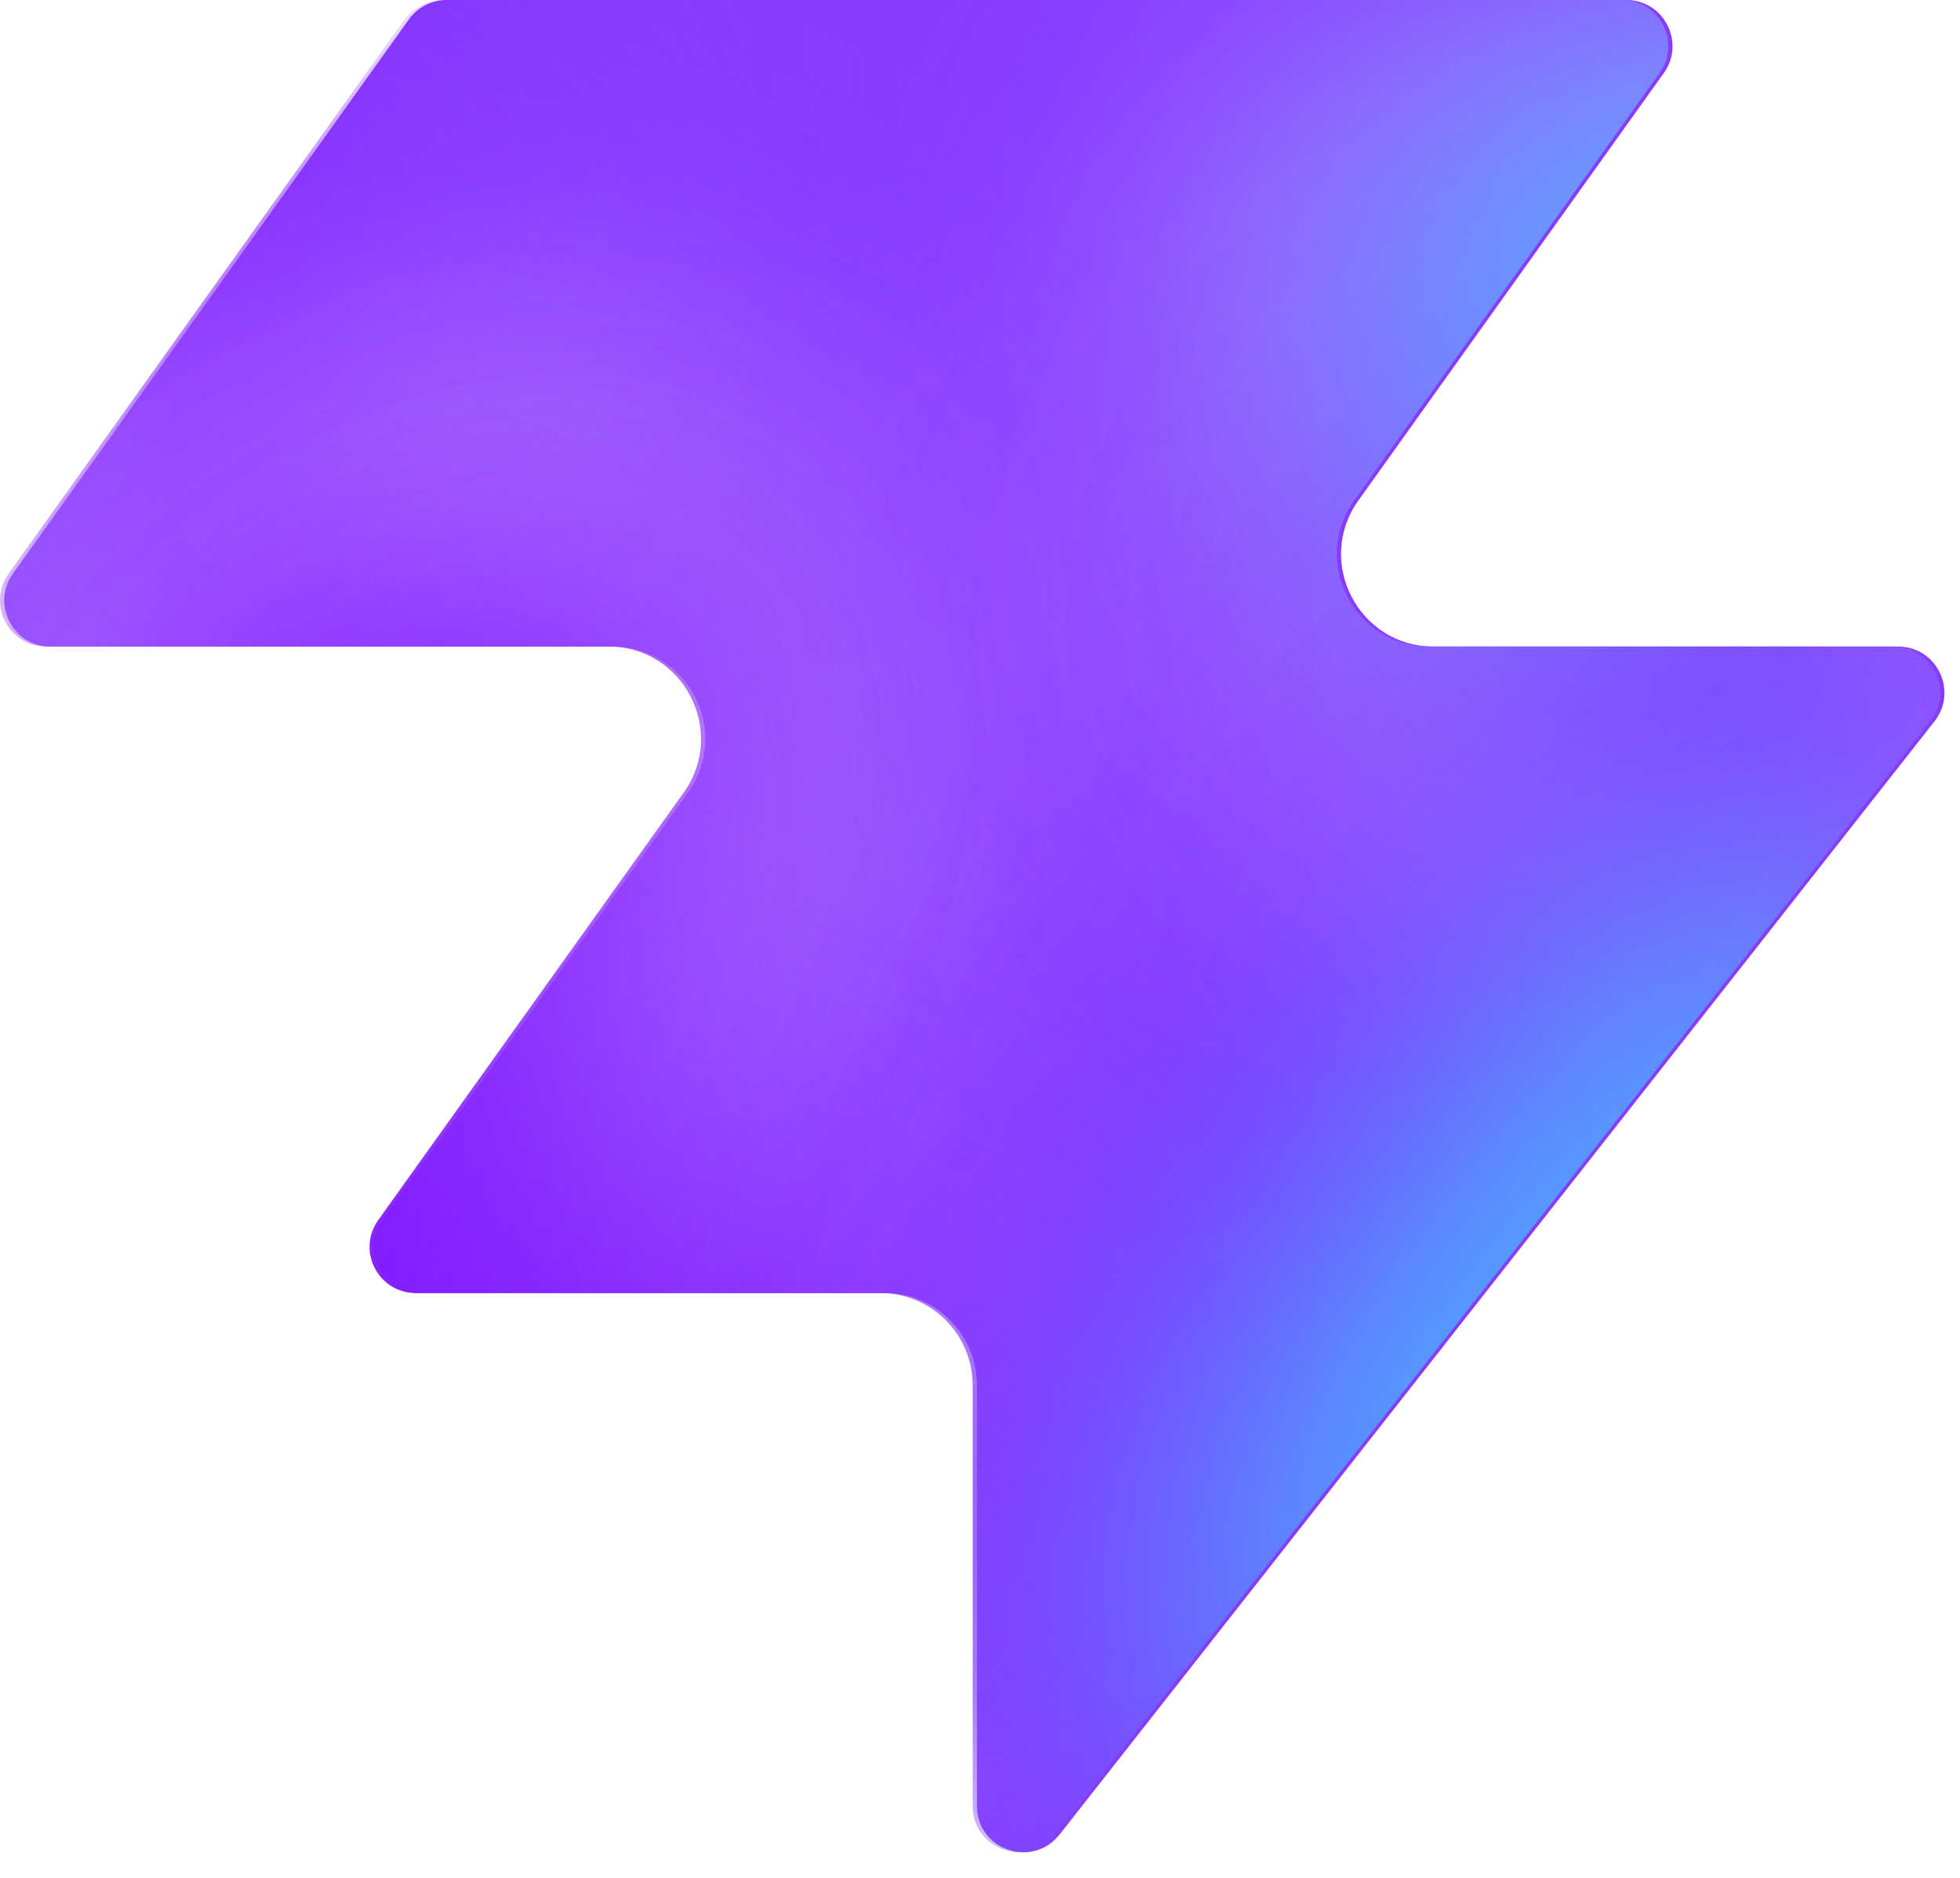
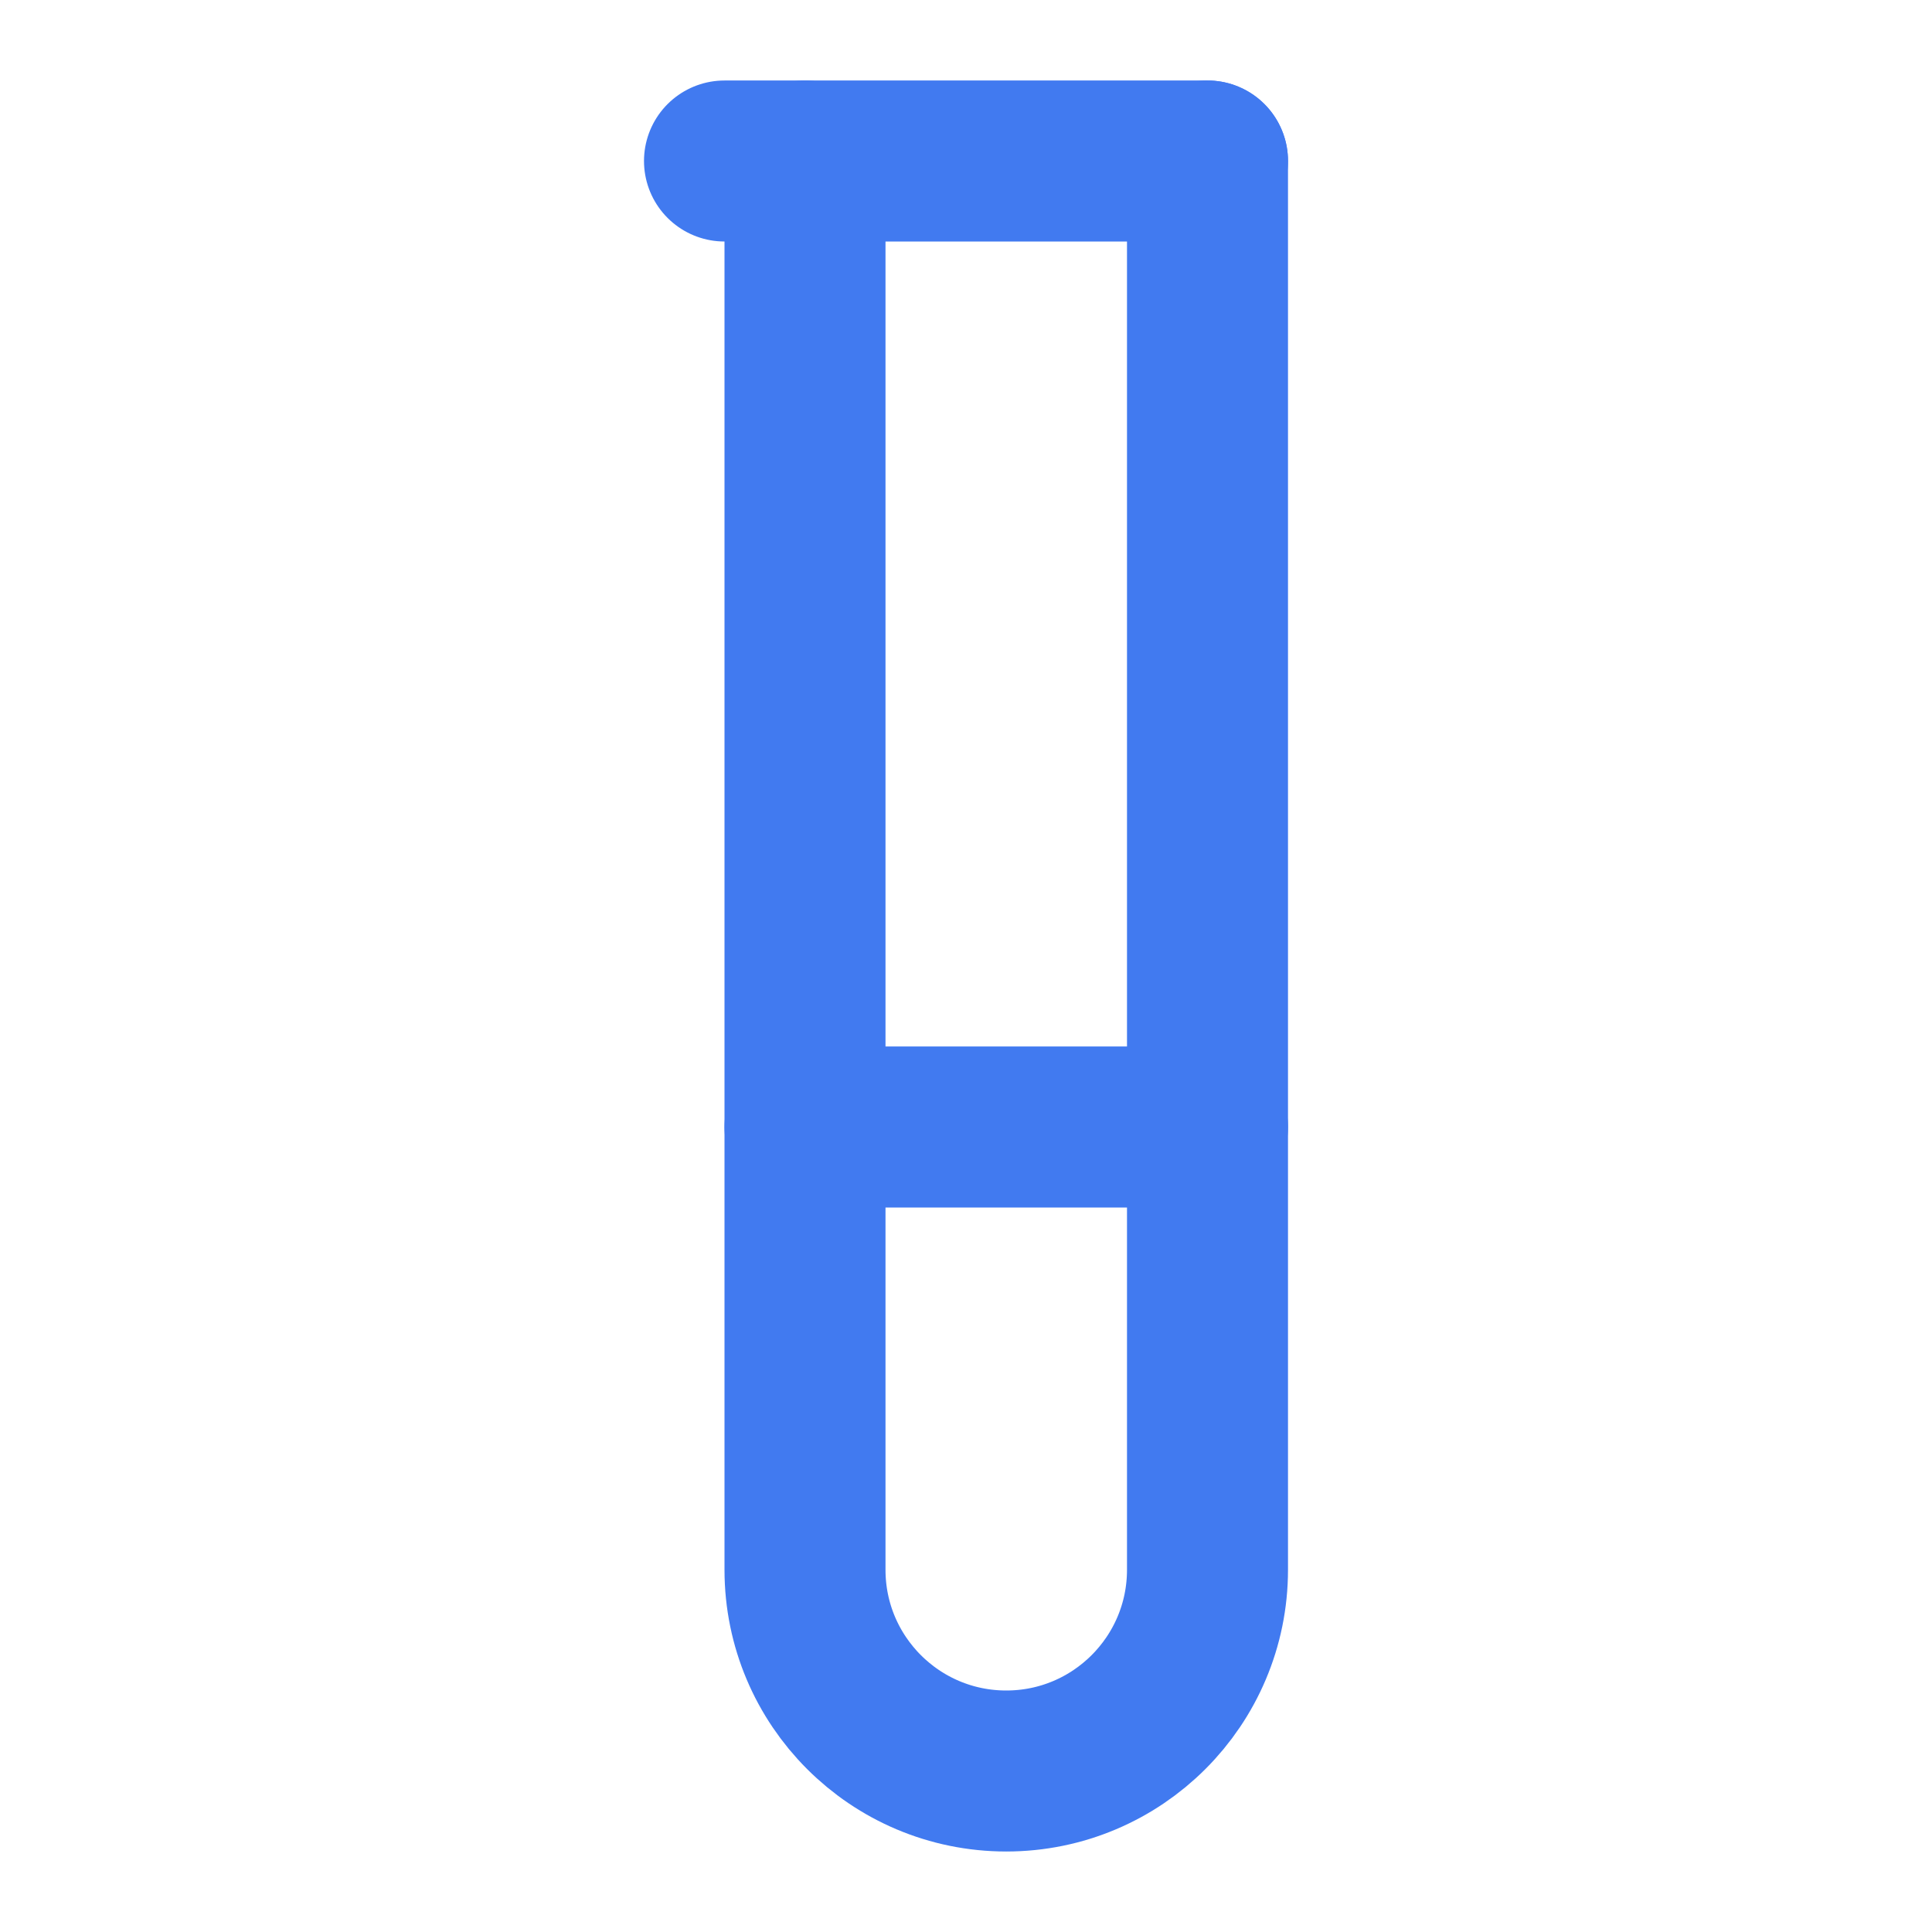
- <svg xmlns="http://www.w3.org/2000/svg" width="48" height="46" fill="none" viewBox="0 0 48 46">
-   <path fill="#863bff" d="M25.946 44.938c-.664.845-2.021.375-2.021-.698V33.937a2.26 2.26 0 0 0-2.262-2.262H10.287c-.92 0-1.456-1.04-.92-1.788l7.48-10.471c1.07-1.497 0-3.578-1.842-3.578H1.237c-.92 0-1.456-1.04-.92-1.788L10.013.474c.214-.297.556-.474.92-.474h28.894c.92 0 1.456 1.04.92 1.788l-7.48 10.471c-1.07 1.498 0 3.579 1.842 3.579h11.377c.943 0 1.473 1.088.89 1.83L25.947 44.94z" style="fill:#863bff;fill:color(display-p3 .525 .23 1);fill-opacity:1" />
-   <mask id="a" width="48" height="46" x="0" y="0" maskUnits="userSpaceOnUse" style="mask-type:alpha">
-     <path fill="#000" d="M25.842 44.938c-.664.844-2.021.375-2.021-.698V33.937a2.26 2.26 0 0 0-2.262-2.262H10.183c-.92 0-1.456-1.04-.92-1.788l7.48-10.471c1.07-1.498 0-3.579-1.842-3.579H1.133c-.92 0-1.456-1.04-.92-1.787L9.91.473c.214-.297.556-.474.92-.474h28.894c.92 0 1.456 1.04.92 1.788l-7.48 10.471c-1.07 1.498 0 3.578 1.842 3.578h11.377c.943 0 1.473 1.088.89 1.832L25.843 44.94z" style="fill:#000;fill-opacity:1" />
-   </mask>
-   <g mask="url(#a)">
-     <g filter="url(#b)">
-       <ellipse cx="5.508" cy="14.704" fill="#ede6ff" rx="5.508" ry="14.704" style="fill:#ede6ff;fill:color(display-p3 .927 .903 1);fill-opacity:1" transform="matrix(.00324 1 1 -.00324 -4.47 31.516)" />
-     </g>
-     <g filter="url(#c)">
-       <ellipse cx="10.399" cy="29.851" fill="#ede6ff" rx="10.399" ry="29.851" style="fill:#ede6ff;fill:color(display-p3 .927 .903 1);fill-opacity:1" transform="matrix(.00324 1 1 -.00324 -39.328 7.883)" />
-     </g>
-     <g filter="url(#d)">
-       <ellipse cx="5.508" cy="30.487" fill="#7e14ff" rx="5.508" ry="30.487" style="fill:#7e14ff;fill:color(display-p3 .492 .077 1);fill-opacity:1" transform="rotate(89.814 -25.913 -14.639)scale(1 -1)" />
-     </g>
-     <g filter="url(#e)">
-       <ellipse cx="5.508" cy="30.599" fill="#7e14ff" rx="5.508" ry="30.599" style="fill:#7e14ff;fill:color(display-p3 .492 .077 1);fill-opacity:1" transform="rotate(89.814 -32.644 -3.334)scale(1 -1)" />
-     </g>
-     <g filter="url(#f)">
-       <ellipse cx="5.508" cy="30.599" fill="#7e14ff" rx="5.508" ry="30.599" style="fill:#7e14ff;fill:color(display-p3 .492 .077 1);fill-opacity:1" transform="matrix(.00324 1 1 -.00324 -34.34 30.47)" />
-     </g>
-     <g filter="url(#g)">
-       <ellipse cx="14.072" cy="22.078" fill="#ede6ff" rx="14.072" ry="22.078" style="fill:#ede6ff;fill:color(display-p3 .927 .903 1);fill-opacity:1" transform="rotate(93.35 24.506 48.493)scale(-1 1)" />
-     </g>
-     <g filter="url(#h)">
-       <ellipse cx="3.47" cy="21.501" fill="#7e14ff" rx="3.47" ry="21.501" style="fill:#7e14ff;fill:color(display-p3 .492 .077 1);fill-opacity:1" transform="rotate(89.009 28.708 47.59)scale(-1 1)" />
-     </g>
-     <g filter="url(#i)">
-       <ellipse cx="3.47" cy="21.501" fill="#7e14ff" rx="3.47" ry="21.501" style="fill:#7e14ff;fill:color(display-p3 .492 .077 1);fill-opacity:1" transform="rotate(89.009 28.708 47.59)scale(-1 1)" />
-     </g>
-     <g filter="url(#j)">
-       <ellipse cx=".387" cy="8.972" fill="#7e14ff" rx="4.407" ry="29.108" style="fill:#7e14ff;fill:color(display-p3 .492 .077 1);fill-opacity:1" transform="rotate(39.51 .387 8.972)" />
-     </g>
-     <g filter="url(#k)">
-       <ellipse cx="47.523" cy="-6.092" fill="#7e14ff" rx="4.407" ry="29.108" style="fill:#7e14ff;fill:color(display-p3 .492 .077 1);fill-opacity:1" transform="rotate(37.892 47.523 -6.092)" />
-     </g>
-     <g filter="url(#l)">
-       <ellipse cx="41.412" cy="6.333" fill="#47bfff" rx="5.971" ry="9.665" style="fill:#47bfff;fill:color(display-p3 .28 .748 1);fill-opacity:1" transform="rotate(37.892 41.412 6.333)" />
-     </g>
-     <g filter="url(#m)">
-       <ellipse cx="-1.879" cy="38.332" fill="#7e14ff" rx="4.407" ry="29.108" style="fill:#7e14ff;fill:color(display-p3 .492 .077 1);fill-opacity:1" transform="rotate(37.892 -1.88 38.332)" />
-     </g>
-     <g filter="url(#n)">
-       <ellipse cx="-1.879" cy="38.332" fill="#7e14ff" rx="4.407" ry="29.108" style="fill:#7e14ff;fill:color(display-p3 .492 .077 1);fill-opacity:1" transform="rotate(37.892 -1.88 38.332)" />
-     </g>
-     <g filter="url(#o)">
-       <ellipse cx="35.651" cy="29.907" fill="#7e14ff" rx="4.407" ry="29.108" style="fill:#7e14ff;fill:color(display-p3 .492 .077 1);fill-opacity:1" transform="rotate(37.892 35.651 29.907)" />
-     </g>
-     <g filter="url(#p)">
-       <ellipse cx="38.418" cy="32.4" fill="#47bfff" rx="5.971" ry="15.297" style="fill:#47bfff;fill:color(display-p3 .28 .748 1);fill-opacity:1" transform="rotate(37.892 38.418 32.4)" />
-     </g>
-   </g>
-   <defs>
-     <filter id="b" width="60.045" height="41.654" x="-19.77" y="16.149" color-interpolation-filters="sRGB" filterUnits="userSpaceOnUse">
-       <feFlood flood-opacity="0" result="BackgroundImageFix" />
-       <feBlend in="SourceGraphic" in2="BackgroundImageFix" result="shape" />
-       <feGaussianBlur result="effect1_foregroundBlur_2002_17158" stdDeviation="7.659" />
-     </filter>
-     <filter id="c" width="90.34" height="51.437" x="-54.613" y="-7.533" color-interpolation-filters="sRGB" filterUnits="userSpaceOnUse">
-       <feFlood flood-opacity="0" result="BackgroundImageFix" />
-       <feBlend in="SourceGraphic" in2="BackgroundImageFix" result="shape" />
-       <feGaussianBlur result="effect1_foregroundBlur_2002_17158" stdDeviation="7.659" />
-     </filter>
-     <filter id="d" width="79.355" height="29.4" x="-49.64" y="2.03" color-interpolation-filters="sRGB" filterUnits="userSpaceOnUse">
-       <feFlood flood-opacity="0" result="BackgroundImageFix" />
-       <feBlend in="SourceGraphic" in2="BackgroundImageFix" result="shape" />
-       <feGaussianBlur result="effect1_foregroundBlur_2002_17158" stdDeviation="4.596" />
-     </filter>
-     <filter id="e" width="79.579" height="29.4" x="-45.045" y="20.029" color-interpolation-filters="sRGB" filterUnits="userSpaceOnUse">
-       <feFlood flood-opacity="0" result="BackgroundImageFix" />
-       <feBlend in="SourceGraphic" in2="BackgroundImageFix" result="shape" />
-       <feGaussianBlur result="effect1_foregroundBlur_2002_17158" stdDeviation="4.596" />
-     </filter>
-     <filter id="f" width="79.579" height="29.4" x="-43.513" y="21.178" color-interpolation-filters="sRGB" filterUnits="userSpaceOnUse">
-       <feFlood flood-opacity="0" result="BackgroundImageFix" />
-       <feBlend in="SourceGraphic" in2="BackgroundImageFix" result="shape" />
-       <feGaussianBlur result="effect1_foregroundBlur_2002_17158" stdDeviation="4.596" />
-     </filter>
-     <filter id="g" width="74.749" height="58.852" x="15.756" y="-17.901" color-interpolation-filters="sRGB" filterUnits="userSpaceOnUse">
-       <feFlood flood-opacity="0" result="BackgroundImageFix" />
-       <feBlend in="SourceGraphic" in2="BackgroundImageFix" result="shape" />
-       <feGaussianBlur result="effect1_foregroundBlur_2002_17158" stdDeviation="7.659" />
-     </filter>
-     <filter id="h" width="61.377" height="25.362" x="23.548" y="2.284" color-interpolation-filters="sRGB" filterUnits="userSpaceOnUse">
-       <feFlood flood-opacity="0" result="BackgroundImageFix" />
-       <feBlend in="SourceGraphic" in2="BackgroundImageFix" result="shape" />
-       <feGaussianBlur result="effect1_foregroundBlur_2002_17158" stdDeviation="4.596" />
-     </filter>
-     <filter id="i" width="61.377" height="25.362" x="23.548" y="2.284" color-interpolation-filters="sRGB" filterUnits="userSpaceOnUse">
-       <feFlood flood-opacity="0" result="BackgroundImageFix" />
-       <feBlend in="SourceGraphic" in2="BackgroundImageFix" result="shape" />
-       <feGaussianBlur result="effect1_foregroundBlur_2002_17158" stdDeviation="4.596" />
-     </filter>
-     <filter id="j" width="56.045" height="63.649" x="-27.636" y="-22.853" color-interpolation-filters="sRGB" filterUnits="userSpaceOnUse">
-       <feFlood flood-opacity="0" result="BackgroundImageFix" />
-       <feBlend in="SourceGraphic" in2="BackgroundImageFix" result="shape" />
-       <feGaussianBlur result="effect1_foregroundBlur_2002_17158" stdDeviation="4.596" />
-     </filter>
-     <filter id="k" width="54.814" height="64.646" x="20.116" y="-38.415" color-interpolation-filters="sRGB" filterUnits="userSpaceOnUse">
-       <feFlood flood-opacity="0" result="BackgroundImageFix" />
-       <feBlend in="SourceGraphic" in2="BackgroundImageFix" result="shape" />
-       <feGaussianBlur result="effect1_foregroundBlur_2002_17158" stdDeviation="4.596" />
-     </filter>
-     <filter id="l" width="33.541" height="35.313" x="24.641" y="-11.323" color-interpolation-filters="sRGB" filterUnits="userSpaceOnUse">
-       <feFlood flood-opacity="0" result="BackgroundImageFix" />
-       <feBlend in="SourceGraphic" in2="BackgroundImageFix" result="shape" />
-       <feGaussianBlur result="effect1_foregroundBlur_2002_17158" stdDeviation="4.596" />
-     </filter>
-     <filter id="m" width="54.814" height="64.646" x="-29.286" y="6.009" color-interpolation-filters="sRGB" filterUnits="userSpaceOnUse">
-       <feFlood flood-opacity="0" result="BackgroundImageFix" />
-       <feBlend in="SourceGraphic" in2="BackgroundImageFix" result="shape" />
-       <feGaussianBlur result="effect1_foregroundBlur_2002_17158" stdDeviation="4.596" />
-     </filter>
-     <filter id="n" width="54.814" height="64.646" x="-29.286" y="6.009" color-interpolation-filters="sRGB" filterUnits="userSpaceOnUse">
-       <feFlood flood-opacity="0" result="BackgroundImageFix" />
-       <feBlend in="SourceGraphic" in2="BackgroundImageFix" result="shape" />
-       <feGaussianBlur result="effect1_foregroundBlur_2002_17158" stdDeviation="4.596" />
-     </filter>
-     <filter id="o" width="54.814" height="64.646" x="8.244" y="-2.416" color-interpolation-filters="sRGB" filterUnits="userSpaceOnUse">
-       <feFlood flood-opacity="0" result="BackgroundImageFix" />
-       <feBlend in="SourceGraphic" in2="BackgroundImageFix" result="shape" />
-       <feGaussianBlur result="effect1_foregroundBlur_2002_17158" stdDeviation="4.596" />
-     </filter>
-     <filter id="p" width="39.409" height="43.623" x="18.713" y="10.588" color-interpolation-filters="sRGB" filterUnits="userSpaceOnUse">
-       <feFlood flood-opacity="0" result="BackgroundImageFix" />
-       <feBlend in="SourceGraphic" in2="BackgroundImageFix" result="shape" />
-       <feGaussianBlur result="effect1_foregroundBlur_2002_17158" stdDeviation="4.596" />
-     </filter>
-   </defs>
+ <svg xmlns="http://www.w3.org/2000/svg" viewBox="0 0 24 24" fill="none" stroke="#417af0" stroke-width="2" stroke-linecap="round" stroke-linejoin="round">
+   <path d="M9 2h6" />
+   <path d="M10 2v17.5a2.5 2.5 0 0 0 5 0V2" />
+   <path d="M10 14h5" />
</svg>
